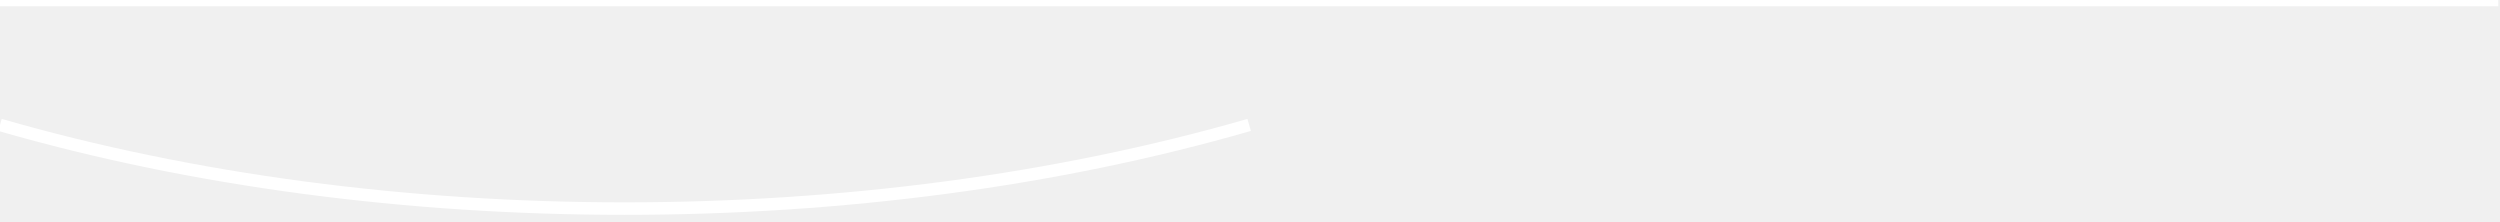
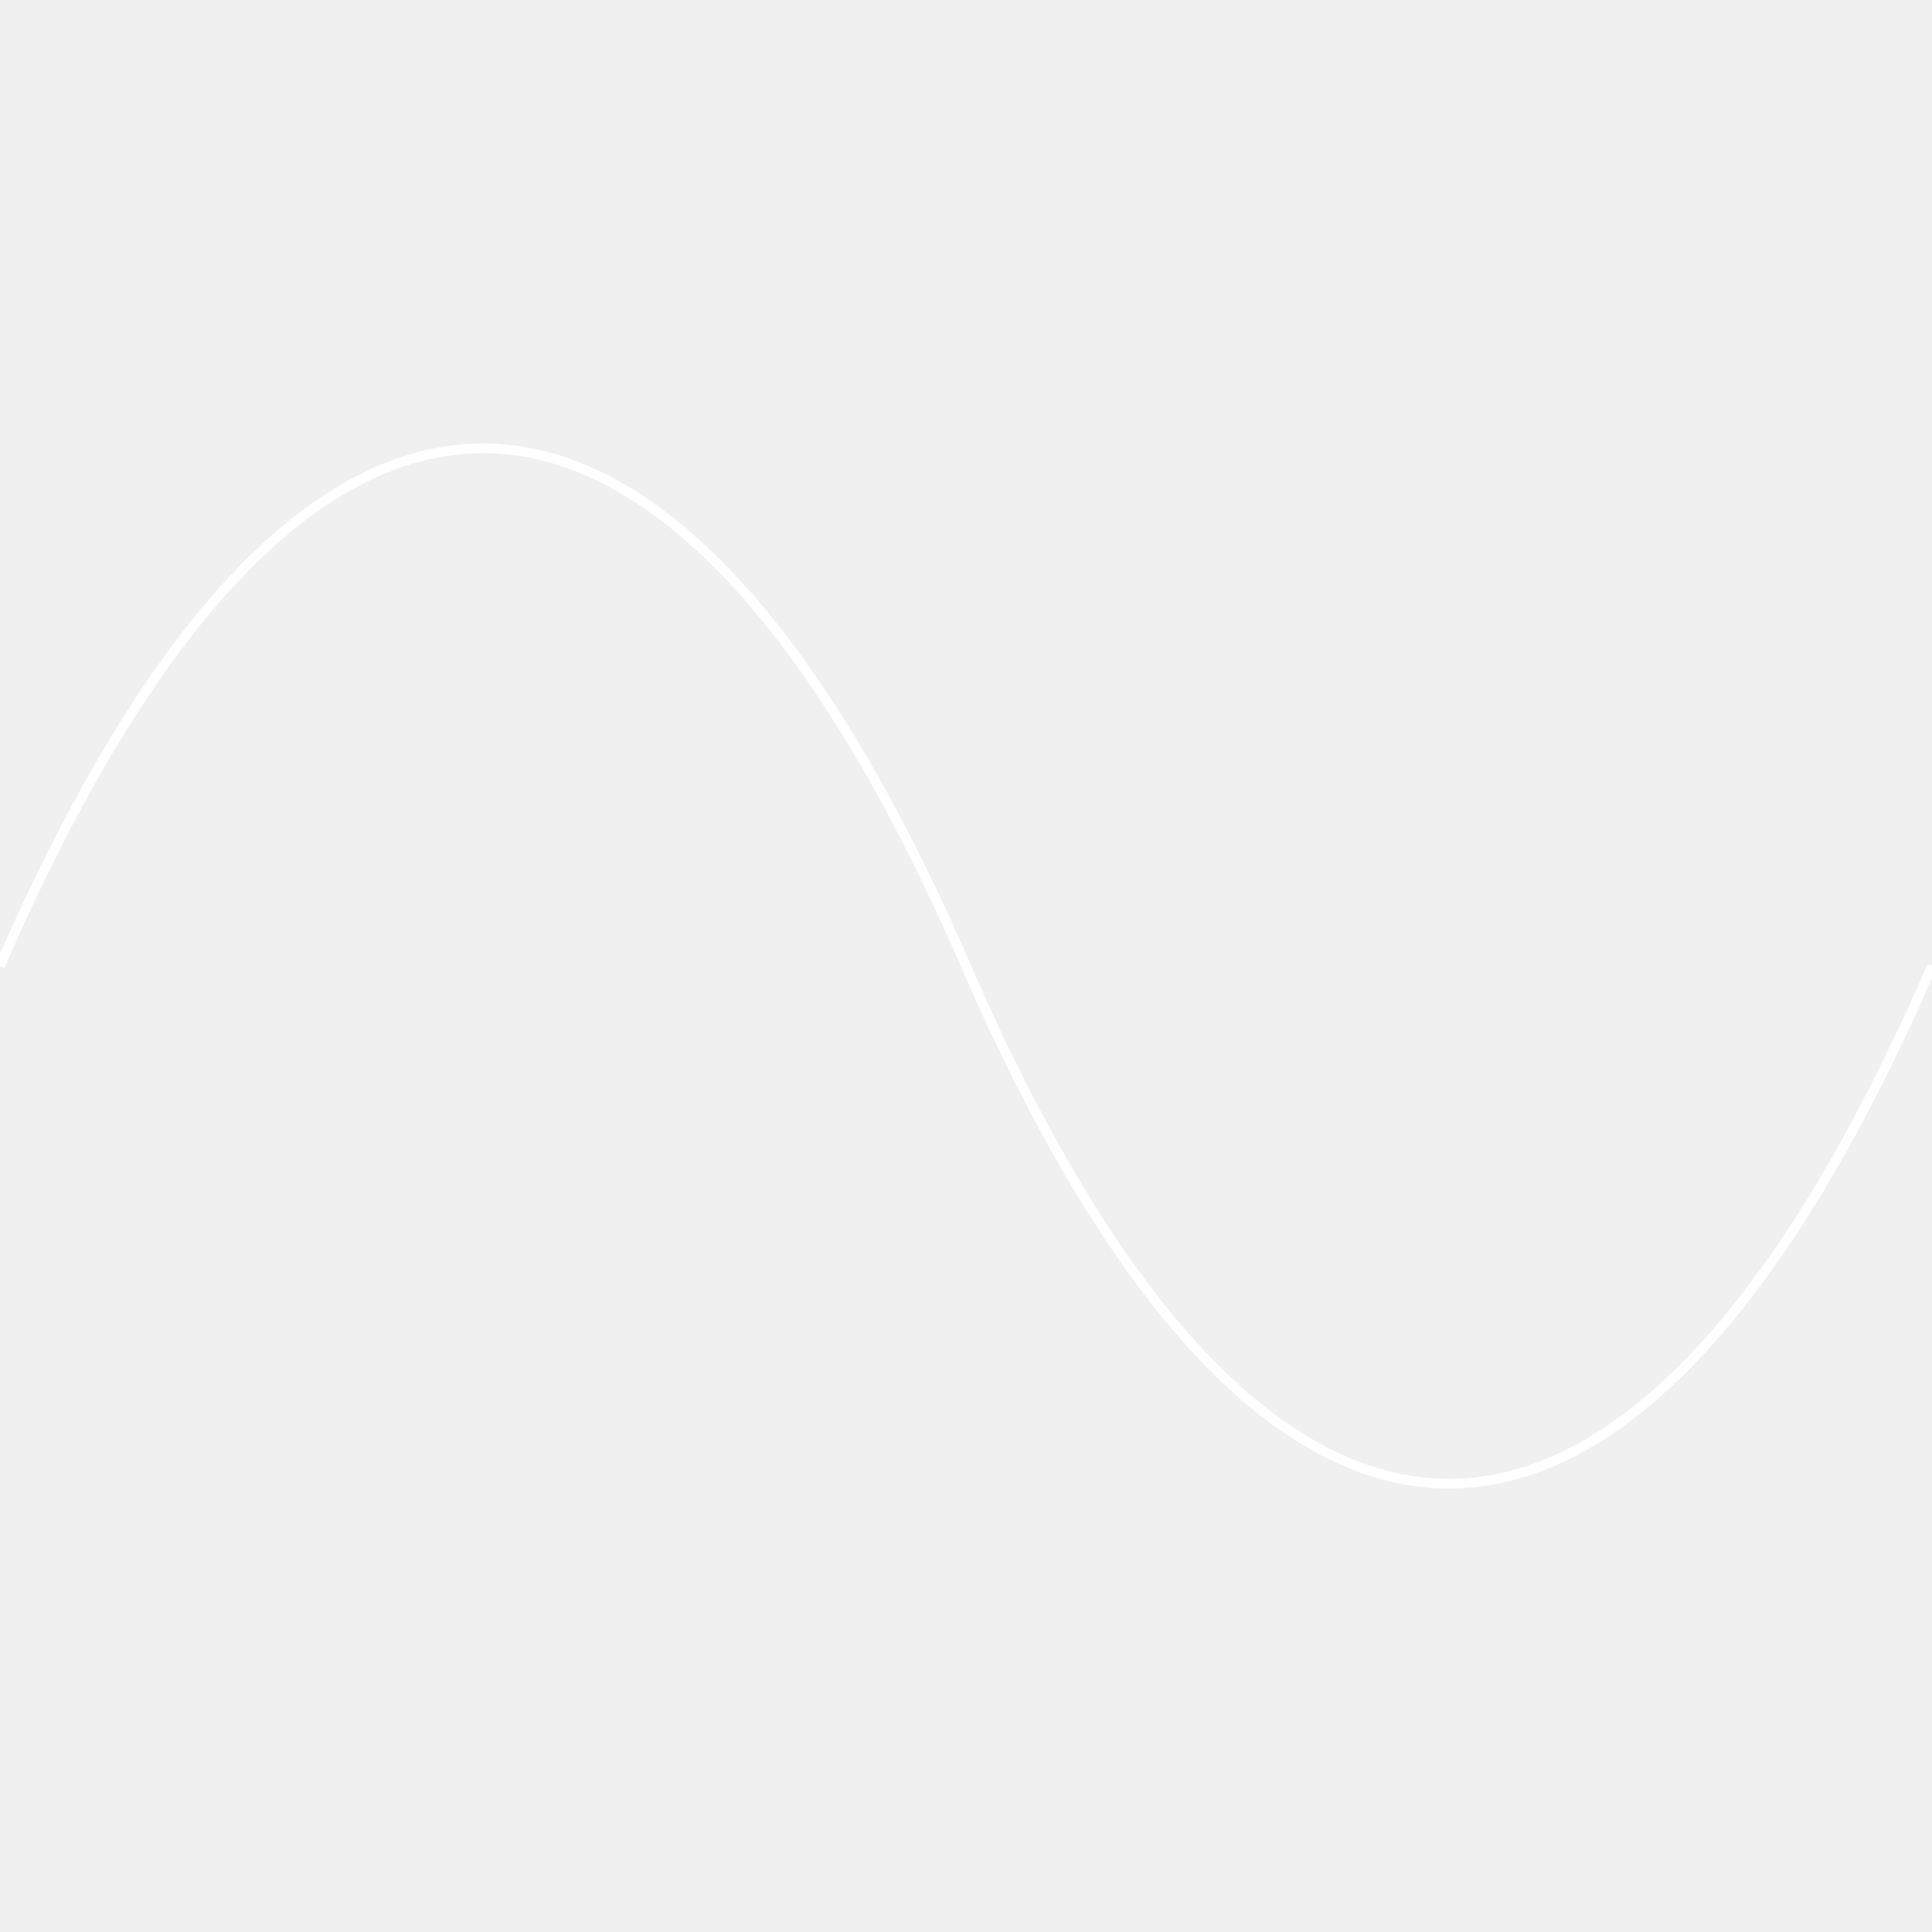
- <svg xmlns="http://www.w3.org/2000/svg">
-   <path d="M0 0 L200 0     " style="fill:none;stroke:white;stroke-width:1" />
-   <path d="M0 10 A100 50 0 0 0 100 10" fill="none" stroke="white" />
- 
-     " /&gt;
+ <svg xmlns="http://www.w3.org/2000/svg" width="200" height="200">
+   <path d="M0 100 A100 400  0 0 1 100 100" fill="none" stroke="white" />
+   <path d="M100 100 A100 400 0 0 0 200 100" fill="none" stroke="#ffffff" />
</svg>
